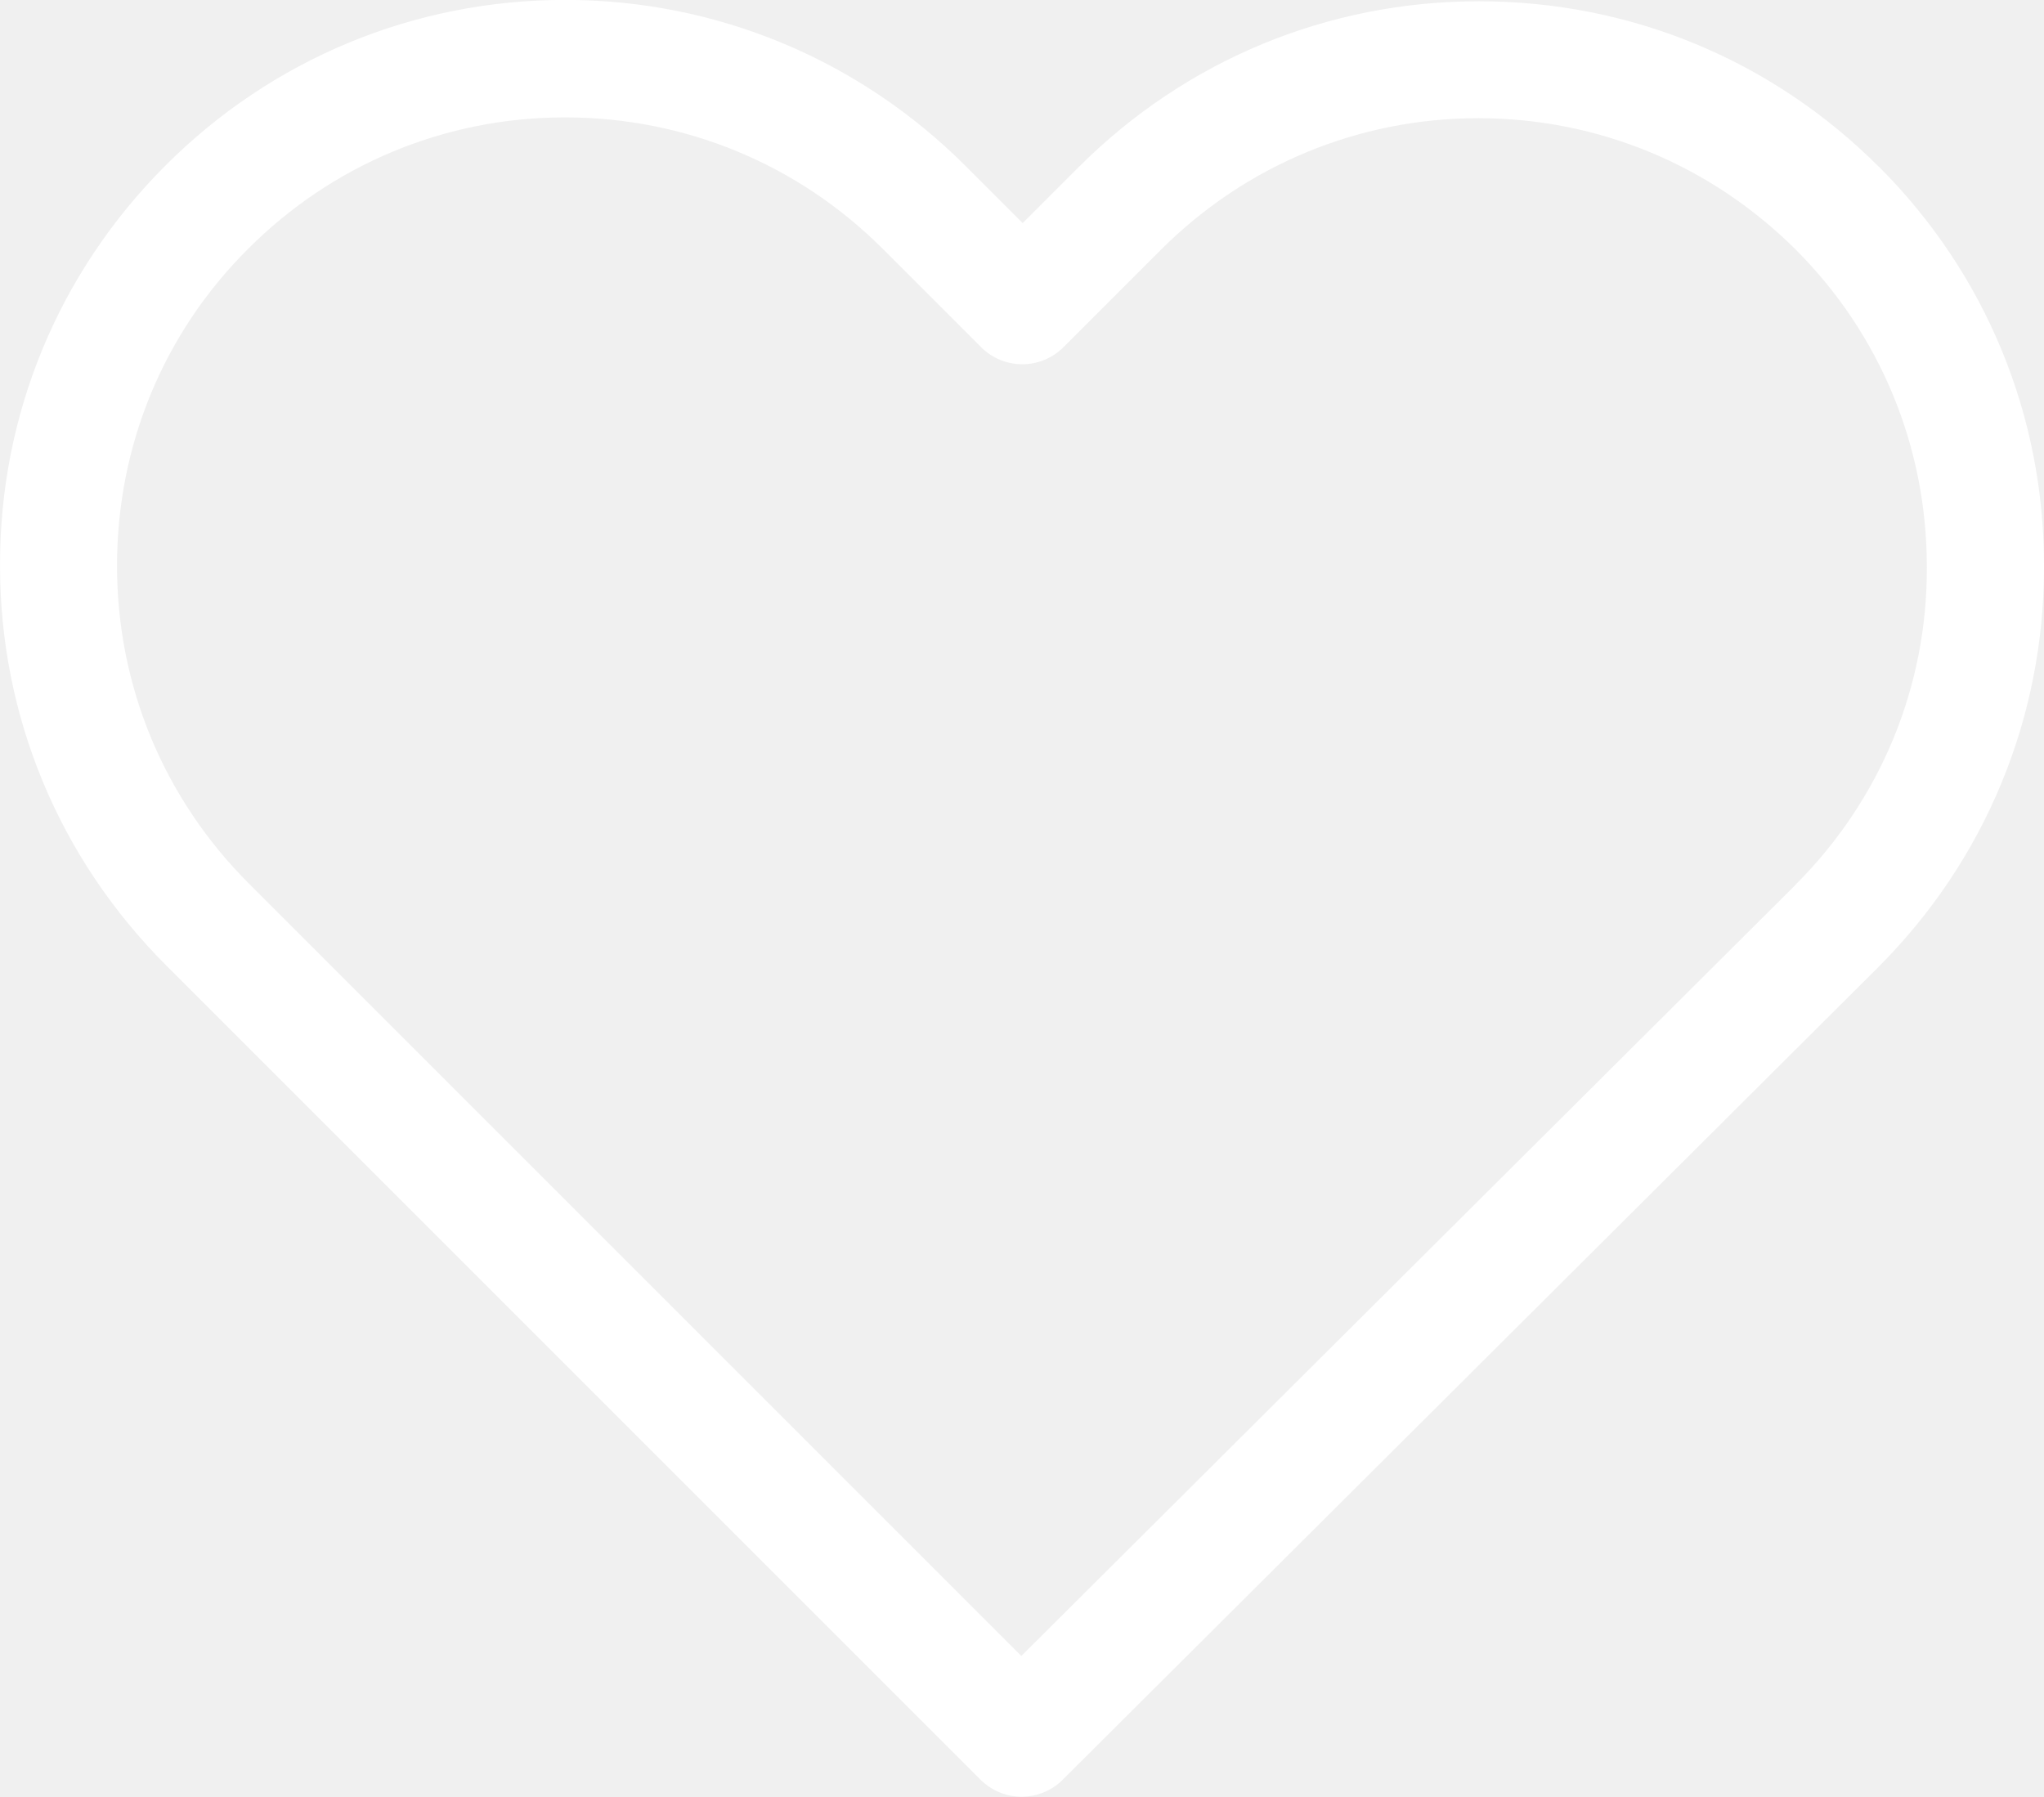
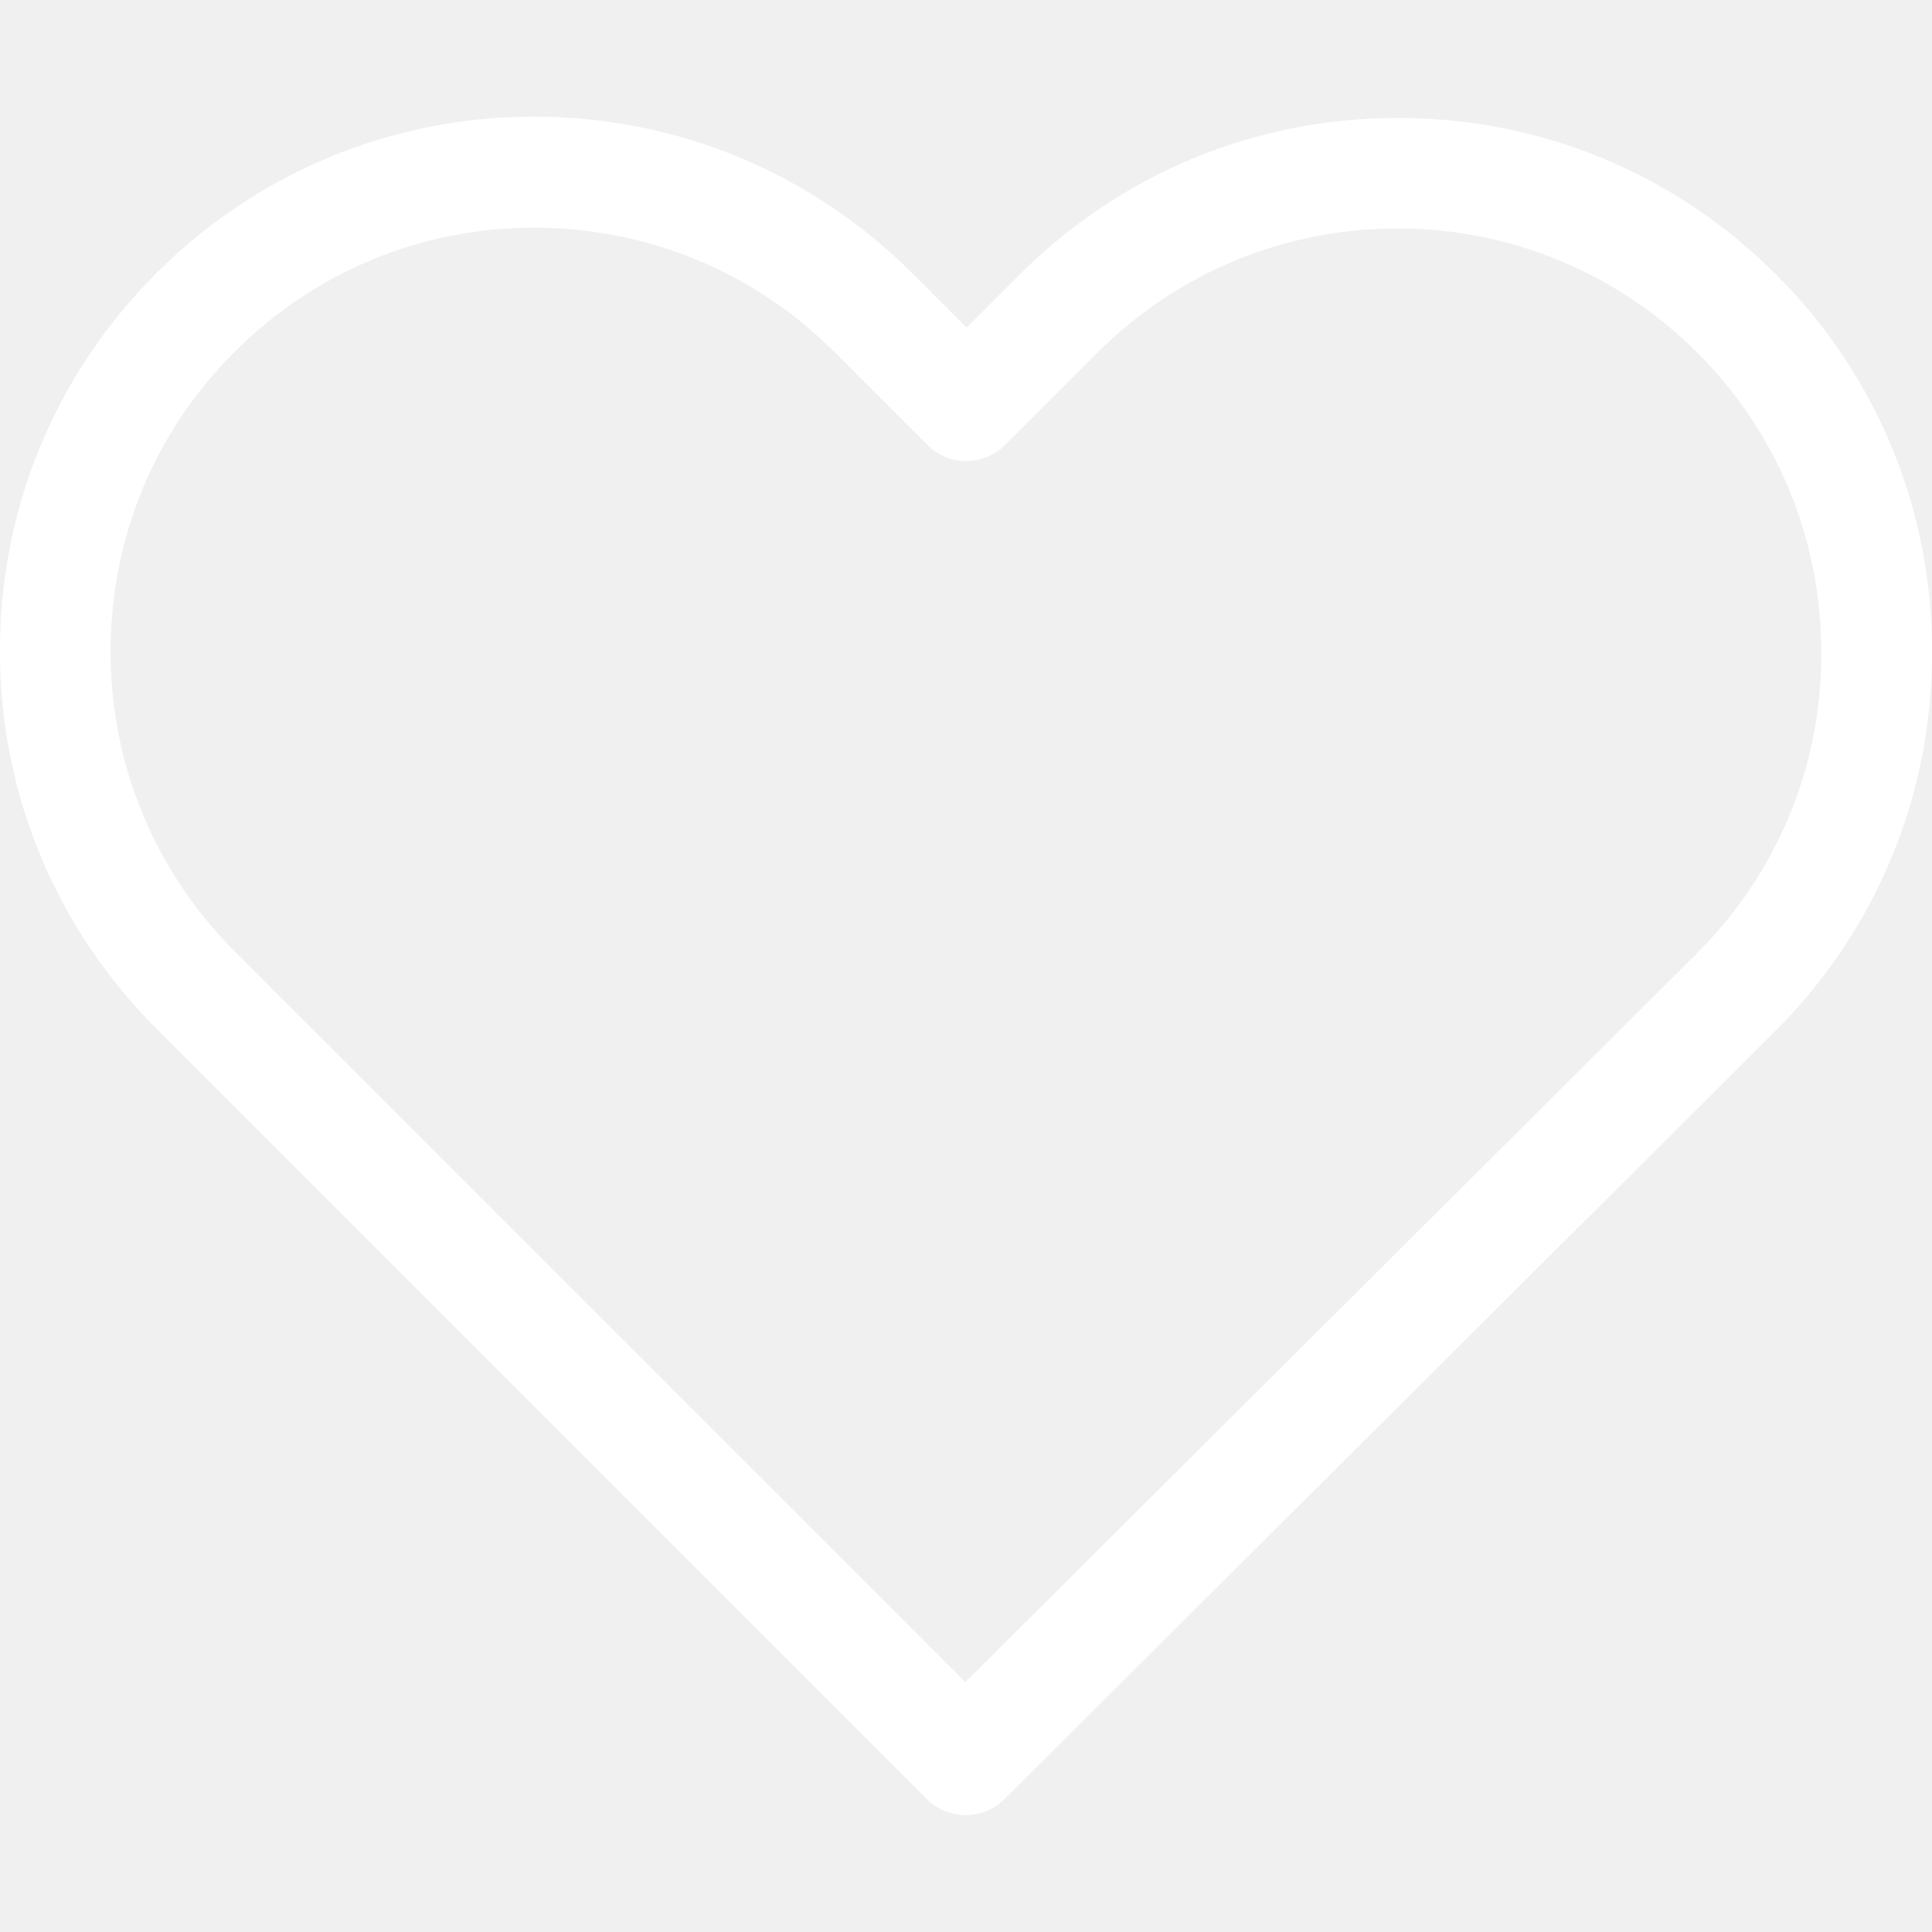
- <svg xmlns="http://www.w3.org/2000/svg" fill="#000000" height="10mm" width="11.375mm" version="1.1" id="Capa_1" viewBox="0 0 25.348 22.285" xml:space="preserve">
+ <svg xmlns="http://www.w3.org/2000/svg" fill="#000000" height="10mm" width="10mm" version="1.1" id="Capa_1" viewBox="0 0 22.285 22.285" xml:space="preserve">
  <defs id="defs9" />
-   <g id="g4" transform="translate(-227.2293,-230.7182)">
+   <g id="g4" transform="matrix(0.8791587,0,0,0.8791587,-199.7706,-201.4915)">
    <path d="m 250.53,232.787 c -1.327,-1.327 -3.085,-2.053 -4.96,-2.053 -1.875,0 -3.638,0.731 -4.965,2.058 l -0.693,0.693 -0.704,-0.704 c -1.327,-1.327 -3.095,-2.064 -4.971,-2.064 -1.87,0 -3.633,0.731 -4.955,2.053 -1.327,1.327 -2.058,3.09 -2.053,4.965 0,1.875 0.736,3.633 2.064,4.96 l 10.092,10.092 c 0.14,0.14 0.328,0.215 0.511,0.215 0.183,0 0.371,-0.07 0.511,-0.21 l 10.113,-10.076 c 1.327,-1.327 2.058,-3.09 2.058,-4.965 0.005,-1.875 -0.72,-3.638 -2.047,-4.965 z m -1.032,8.904 -9.603,9.565 -9.581,-9.581 c -1.053,-1.053 -1.634,-2.45 -1.634,-3.939 0,-1.489 0.575,-2.886 1.628,-3.934 1.048,-1.048 2.445,-1.628 3.928,-1.628 1.489,0 2.891,0.58 3.944,1.634 l 1.214,1.214 c 0.285,0.285 0.742,0.285 1.026,0 l 1.204,-1.204 c 1.053,-1.053 2.456,-1.634 3.939,-1.634 1.483,0 2.88,0.58 3.934,1.628 1.053,1.053 1.628,2.45 1.628,3.939 0.005,1.489 -0.575,2.886 -1.628,3.939 z" id="path2" style="fill:#ffffff;stroke-width:0.054" />
  </g>
</svg>
